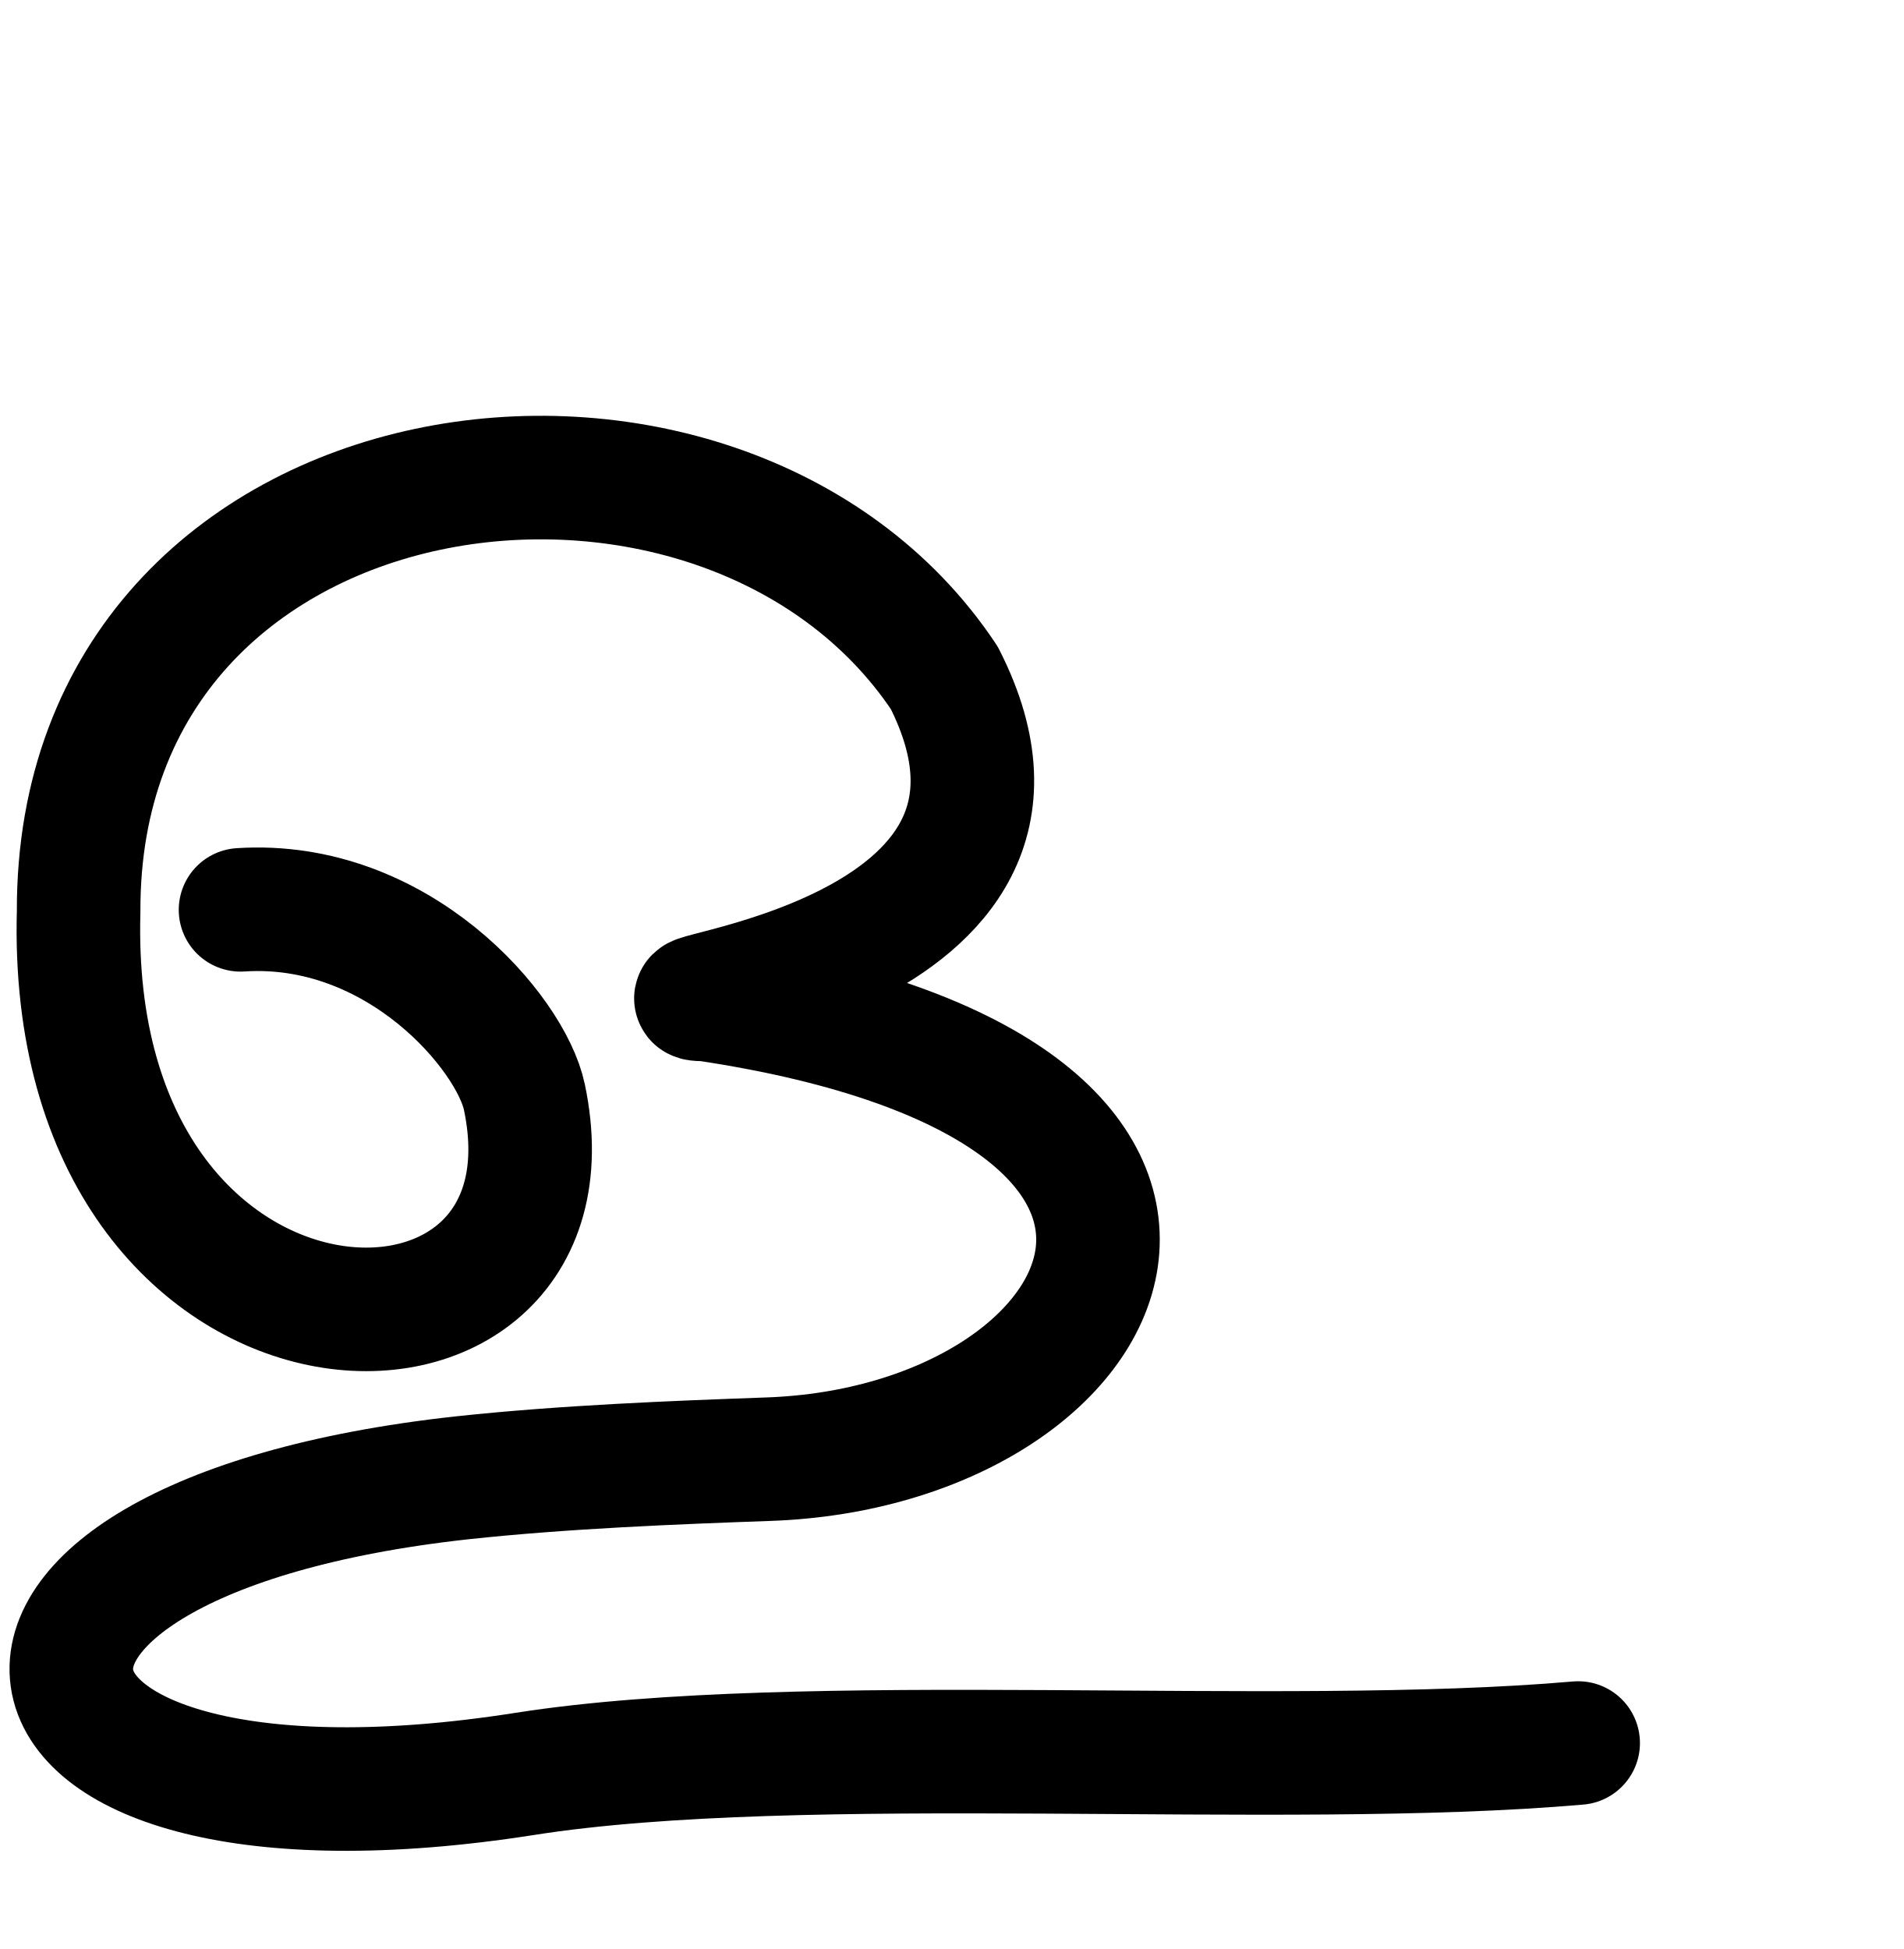
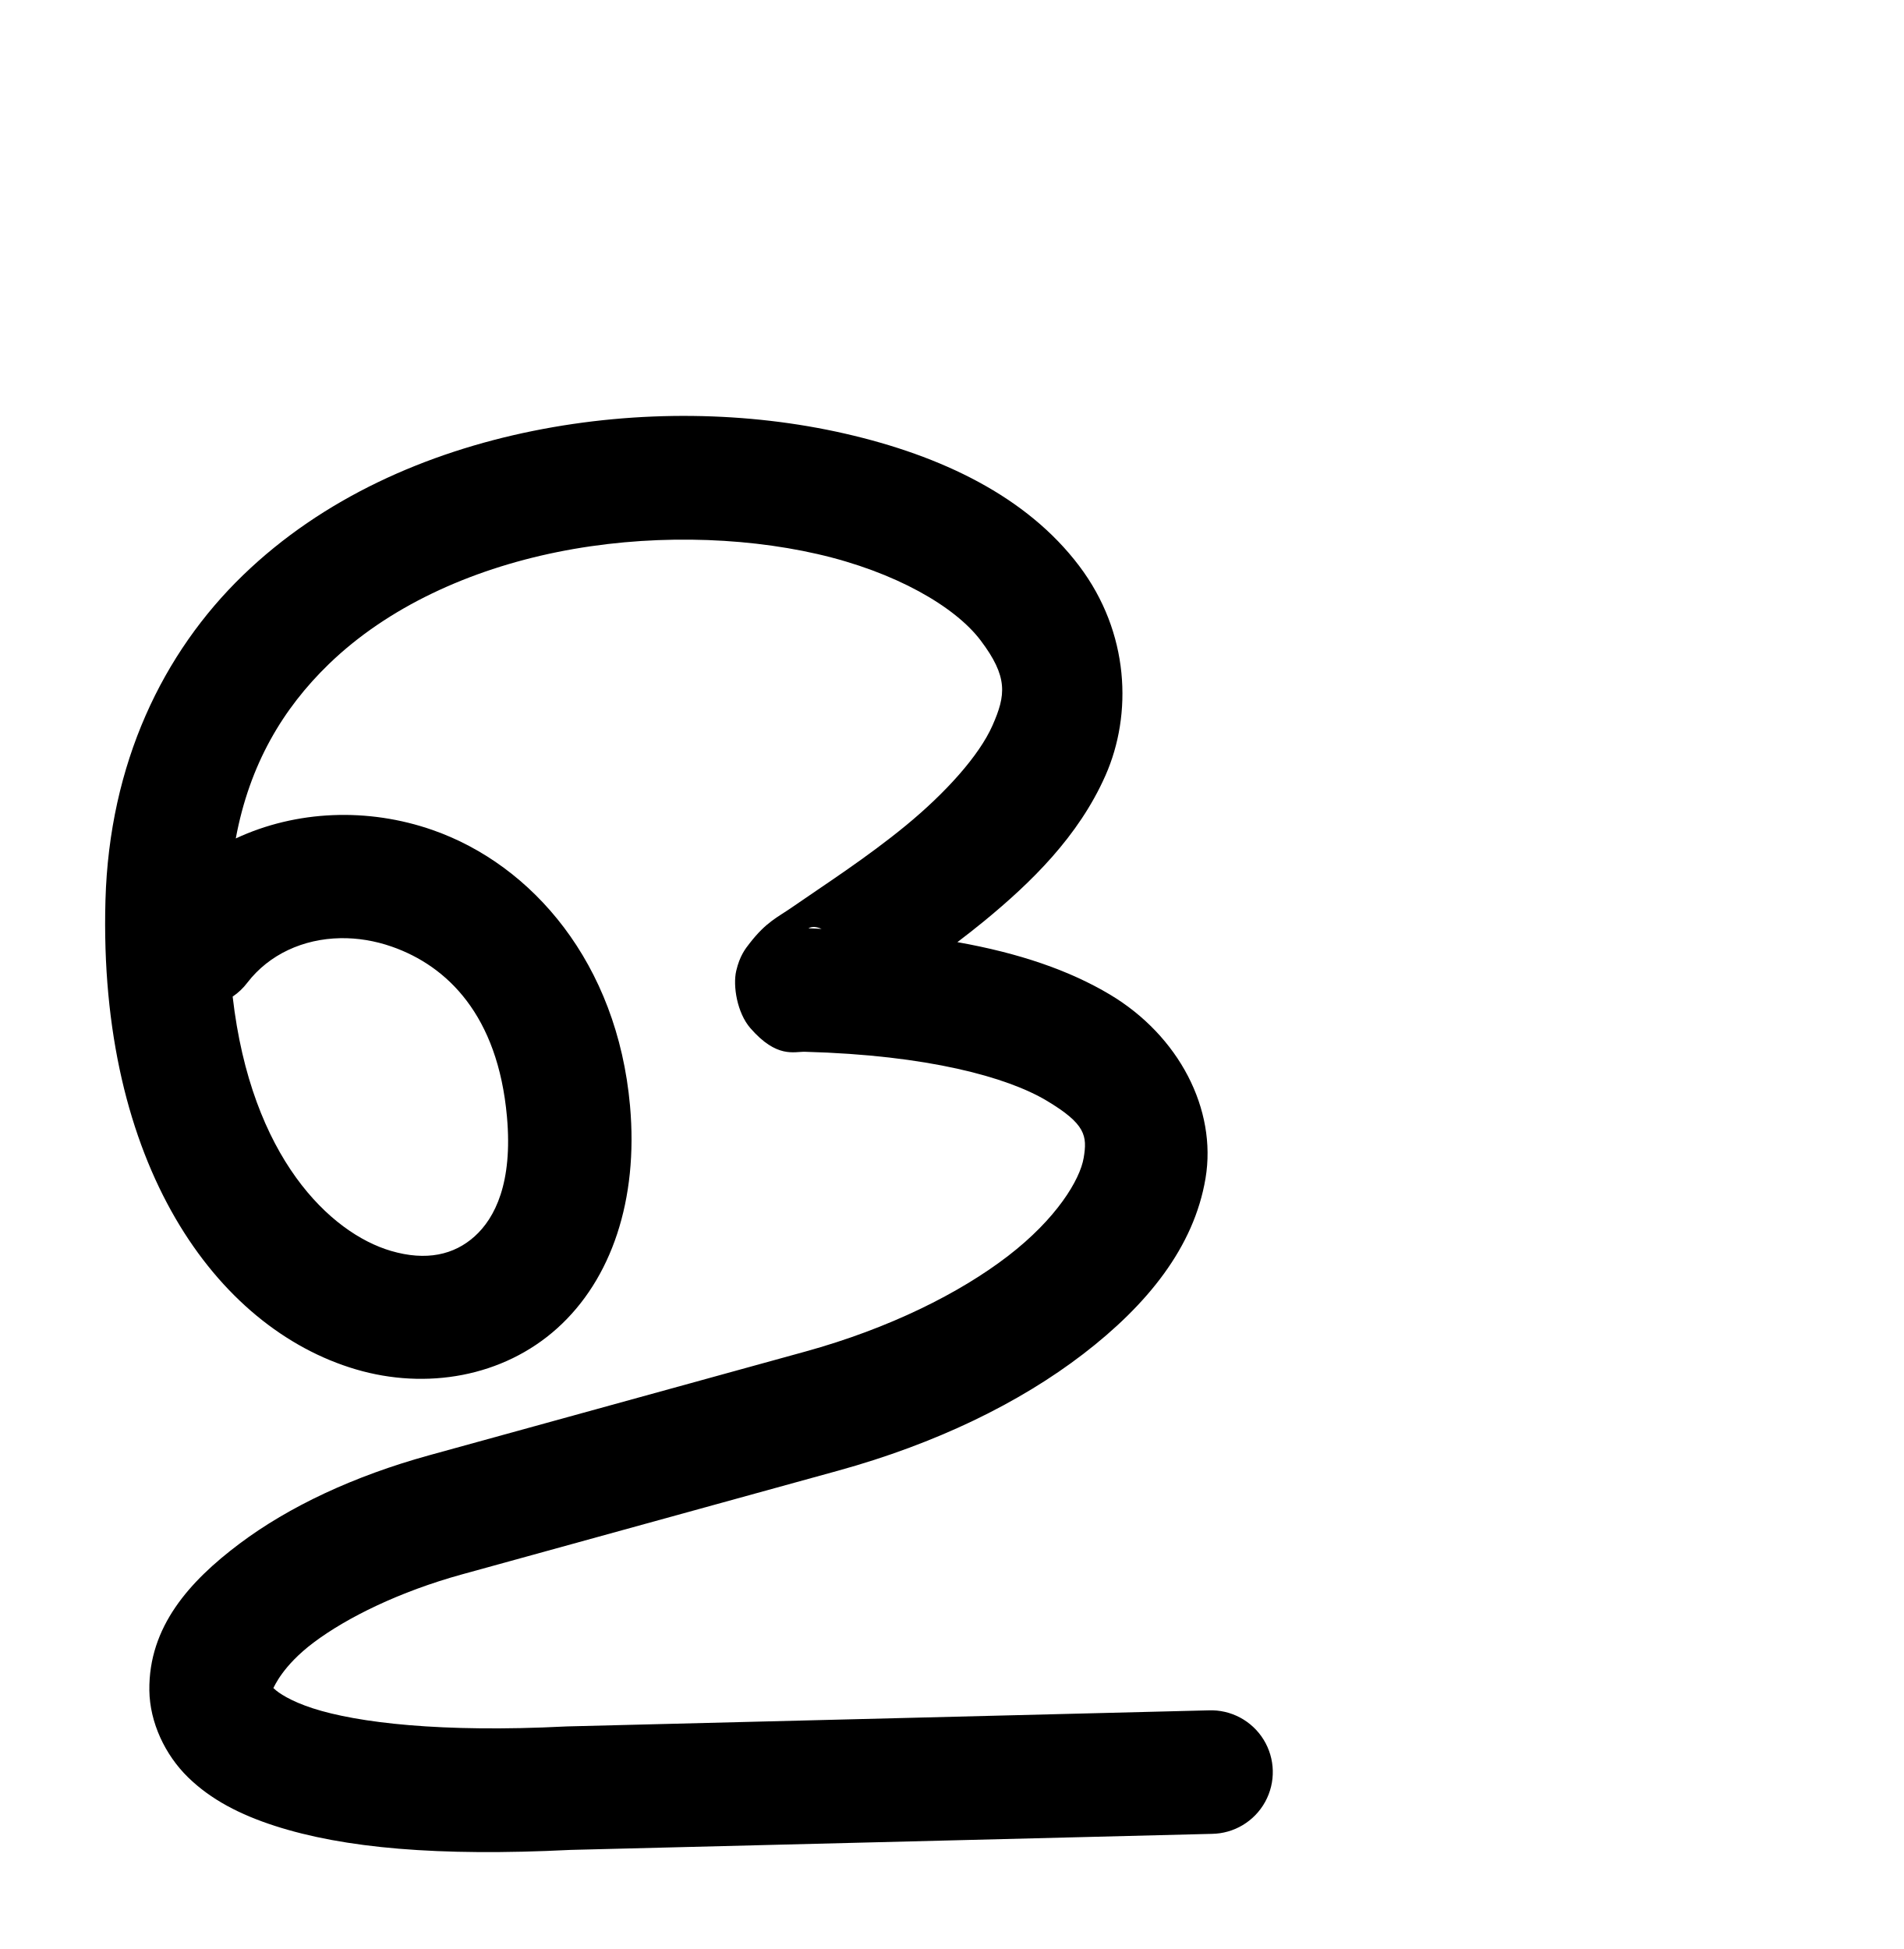
<svg xmlns="http://www.w3.org/2000/svg" width="2000" height="2048" id="svg2992" version="1.1">
  <defs id="defs5498" />
  <g id="layer1" transform="translate(0,1048)">
-     <path style="fill:none;stroke:#000000;stroke-width:129.82;stroke-linecap:round;stroke-linejoin:round;stroke-miterlimit:4;stroke-dasharray:none;stroke-opacity:1" d="M 252.713,-91.958 C 418.265,-102.725 536.768,37.34 550.955,104.766 620.418,434.903 68.333,421.675 82.619,-90.258 80.922,-595.182 758.655,-686.23 992.123,-335.75 1144.495,-36.035 653.062,1.49 742.046,2.266 1373.394,96.887 1182.585,472 807.461,485.3 c -98.195,3.481 -214.833,8.054 -321.838,19.57 -589.408,64.663 -524.103,403.749 65.729,311.144 292.812,-45.972 793.344,-5.009 1106.783,-32.448" id="path3895" />
+     <path style="fill:none;stroke:#000000;stroke-width:129.82;stroke-linecap:round;stroke-linejoin:round;stroke-miterlimit:4;stroke-dasharray:none;stroke-opacity:1" d="m -1851.06,1462.978 c 103.817,-134.802 365.844,-81.938 388.799,174.828 30.04,336.025 -436.082,294.433 -421.611,-219.945 14.471,-514.377 742.321,-531.184 906.389,-314.022 164.068,217.161 -323.457,404.145 -234.503,406.546 542.769,14.654 398.769,336.881 15.575,442.538 l -394.952,108.899 c -288.815,79.634 -411.337,314.558 129.498,287.23 l 673.797,-16.873" id="path3895" />
+     <path style="fill:none;stroke:#000000;stroke-width:129.82;stroke-linecap:round;stroke-linejoin:round;stroke-miterlimit:4;stroke-dasharray:none;stroke-opacity:1" d="m -1826.41,-99.869 c 165.552,-10.767 284.055,129.299 298.242,196.725 69.463,330.137 -482.622,316.908 -468.336,-195.025 -1.698,-504.924 676.036,-595.972 909.504,-245.492 152.372,299.715 -339.061,337.241 -250.078,338.016 631.348,94.621 440.539,469.734 65.415,483.033 -98.195,3.481 -214.833,8.054 -321.838,19.57 -589.408,64.663 -524.103,403.749 65.729,311.144 292.812,-45.972 793.344,-5.009 1106.783,-32.448" id="path3895-9" />
+     <path style="color:#000000;font-style:normal;font-variant:normal;font-weight:normal;font-stretch:normal;font-size:medium;line-height:normal;font-family:sans-serif;text-indent:0;text-align:start;text-decoration:none;text-decoration-line:none;text-decoration-style:solid;text-decoration-color:#000000;letter-spacing:normal;word-spacing:normal;text-transform:none;direction:ltr;block-progression:tb;writing-mode:lr-tb;baseline-shift:baseline;text-anchor:start;clip-rule:nonzero;display:inline;overflow:visible;visibility:visible;opacity:1;isolation:auto;mix-blend-mode:normal;color-interpolation:sRGB;color-interpolation-filters:linearRGB;solid-color:#000000;solid-opacity:1;fill:#000000;fill-opacity:1;fill-rule:nonzero;stroke:none;stroke-width:129.82;stroke-linecap:round;stroke-linejoin:round;stroke-miterlimit:4;stroke-dasharray:none;stroke-dashoffset:0;stroke-opacity:1;color-rendering:auto;image-rendering:auto;shape-rendering:auto;text-rendering:auto;enable-background:accumulate" d="m 727.707,-610.928 c -55.345,-0.625 -111.984,4.47 -167.803,15.77 -111.637,22.599 -220.678,70.358 -304.711,151.717 -84.033,81.359 -140.343,197.542 -144.391,341.416 -7.788,276.821 115.828,449.549 263.186,492.963 73.679,21.707 154.462,8.103 211.49,-43.213 57.028,-51.316 85.298,-135.043 76.473,-233.76 -13.393,-149.808 -102.463,-253.067 -207.293,-289.742 -67.962,-23.777 -143.165,-20.952 -206.924,8.803 14.431,-77.745 49.424,-136.402 97.76,-183.199 61.636,-59.675 147.525,-98.99 240.168,-117.744 92.643,-18.754 191.349,-16.609 273.145,2.09 81.796,18.699 144.621,55.183 171.48,90.734 28.996,38.379 26.596,57.481 12.479,89.449 -14.117,31.969 -49.683,71.132 -90.99,105.088 C 910.468,-146.601 865.392,-117.655 832.75,-95 c -16.321,11.327 -27.413,15.482 -45.096,38.156 -4.421,5.669 -10.399,13.09 -14.113,28.965 -3.714,15.874 0.972,44.333 14.891,60.291 27.836,31.917 45.752,24.485 57.391,24.799 129.199,3.488 212.605,26.745 253.789,51.322 41.184,24.578 42.849,37.098 38.973,60.184 -3.877,23.085 -28.675,63.986 -79.449,103.029 -50.775,39.043 -124.586,76.097 -213.238,100.541 L 450.943,481.186 c -78.954,21.77 -147.226,53.8 -199.4,93 -52.174,39.2 -95.515,87.107 -94.619,154.17 0.448,33.532 16.46,67.587 40.605,91.184 24.146,23.597 54.704,39.264 91.176,51.061 72.646,23.498 171.746,32.187 310.615,25.281 l 673.797,-16.871 a 64.917,64.917 0 1 0 -3.25,-129.781 l -673.797,16.873 a 64.917,64.917 0 0 0 -1.65,0.062 c -130.651,6.602 -218.594,-3.827 -265.762,-19.084 -23.584,-7.628 -36.234,-16.323 -40.393,-20.387 -0.964,-0.942 -0.727,-0.589 -1.08,-0.879 1.017,-1.345 9.474,-23.148 42.338,-47.84 35.126,-26.391 90.474,-53.591 155.928,-71.639 L 880.402,497.438 c 102.945,-28.385 190.83,-71.231 257.867,-122.779 67.037,-51.548 116.165,-111.931 128.342,-184.441 12.177,-72.51 -27.977,-149.899 -100.473,-193.162 -42.495,-25.36 -95.271,-43.537 -160.231,-55.057 9.375,-7.127 18.838,-14.488 28.305,-22.27 48.947,-40.236 98.939,-88.687 127.309,-152.93 28.37,-64.242 25.384,-149.949 -27.654,-220.15 -55.175,-73.03 -144.856,-115.879 -246.129,-139.031 -50.636,-11.576 -104.686,-17.92 -160.031,-18.545 z m 126.912,536.992 c 2.164,-0.059 5.055,0.435 8.629,2 -4.717,-0.173 -9.114,-0.497 -13.922,-0.627 0.195,0.005 1.906,-1.281 5.293,-1.373 z m -496.992,11.773 c 17.714,-0.312 36.074,2.596 54.16,8.924 57.876,20.248 111.297,71.803 120.859,178.762 6.195,69.296 -12.535,106.381 -34.004,125.699 -21.469,19.318 -50.679,26.171 -87.967,15.186 C 347.228,247.716 263.823,168.675 244.447,-0.771 A 64.917,64.917 0 0 0 259.926,-15.479 c 22.892,-29.725 58.731,-45.996 97.701,-46.684 z" id="path3895-6" />
  </g>
</svg>
